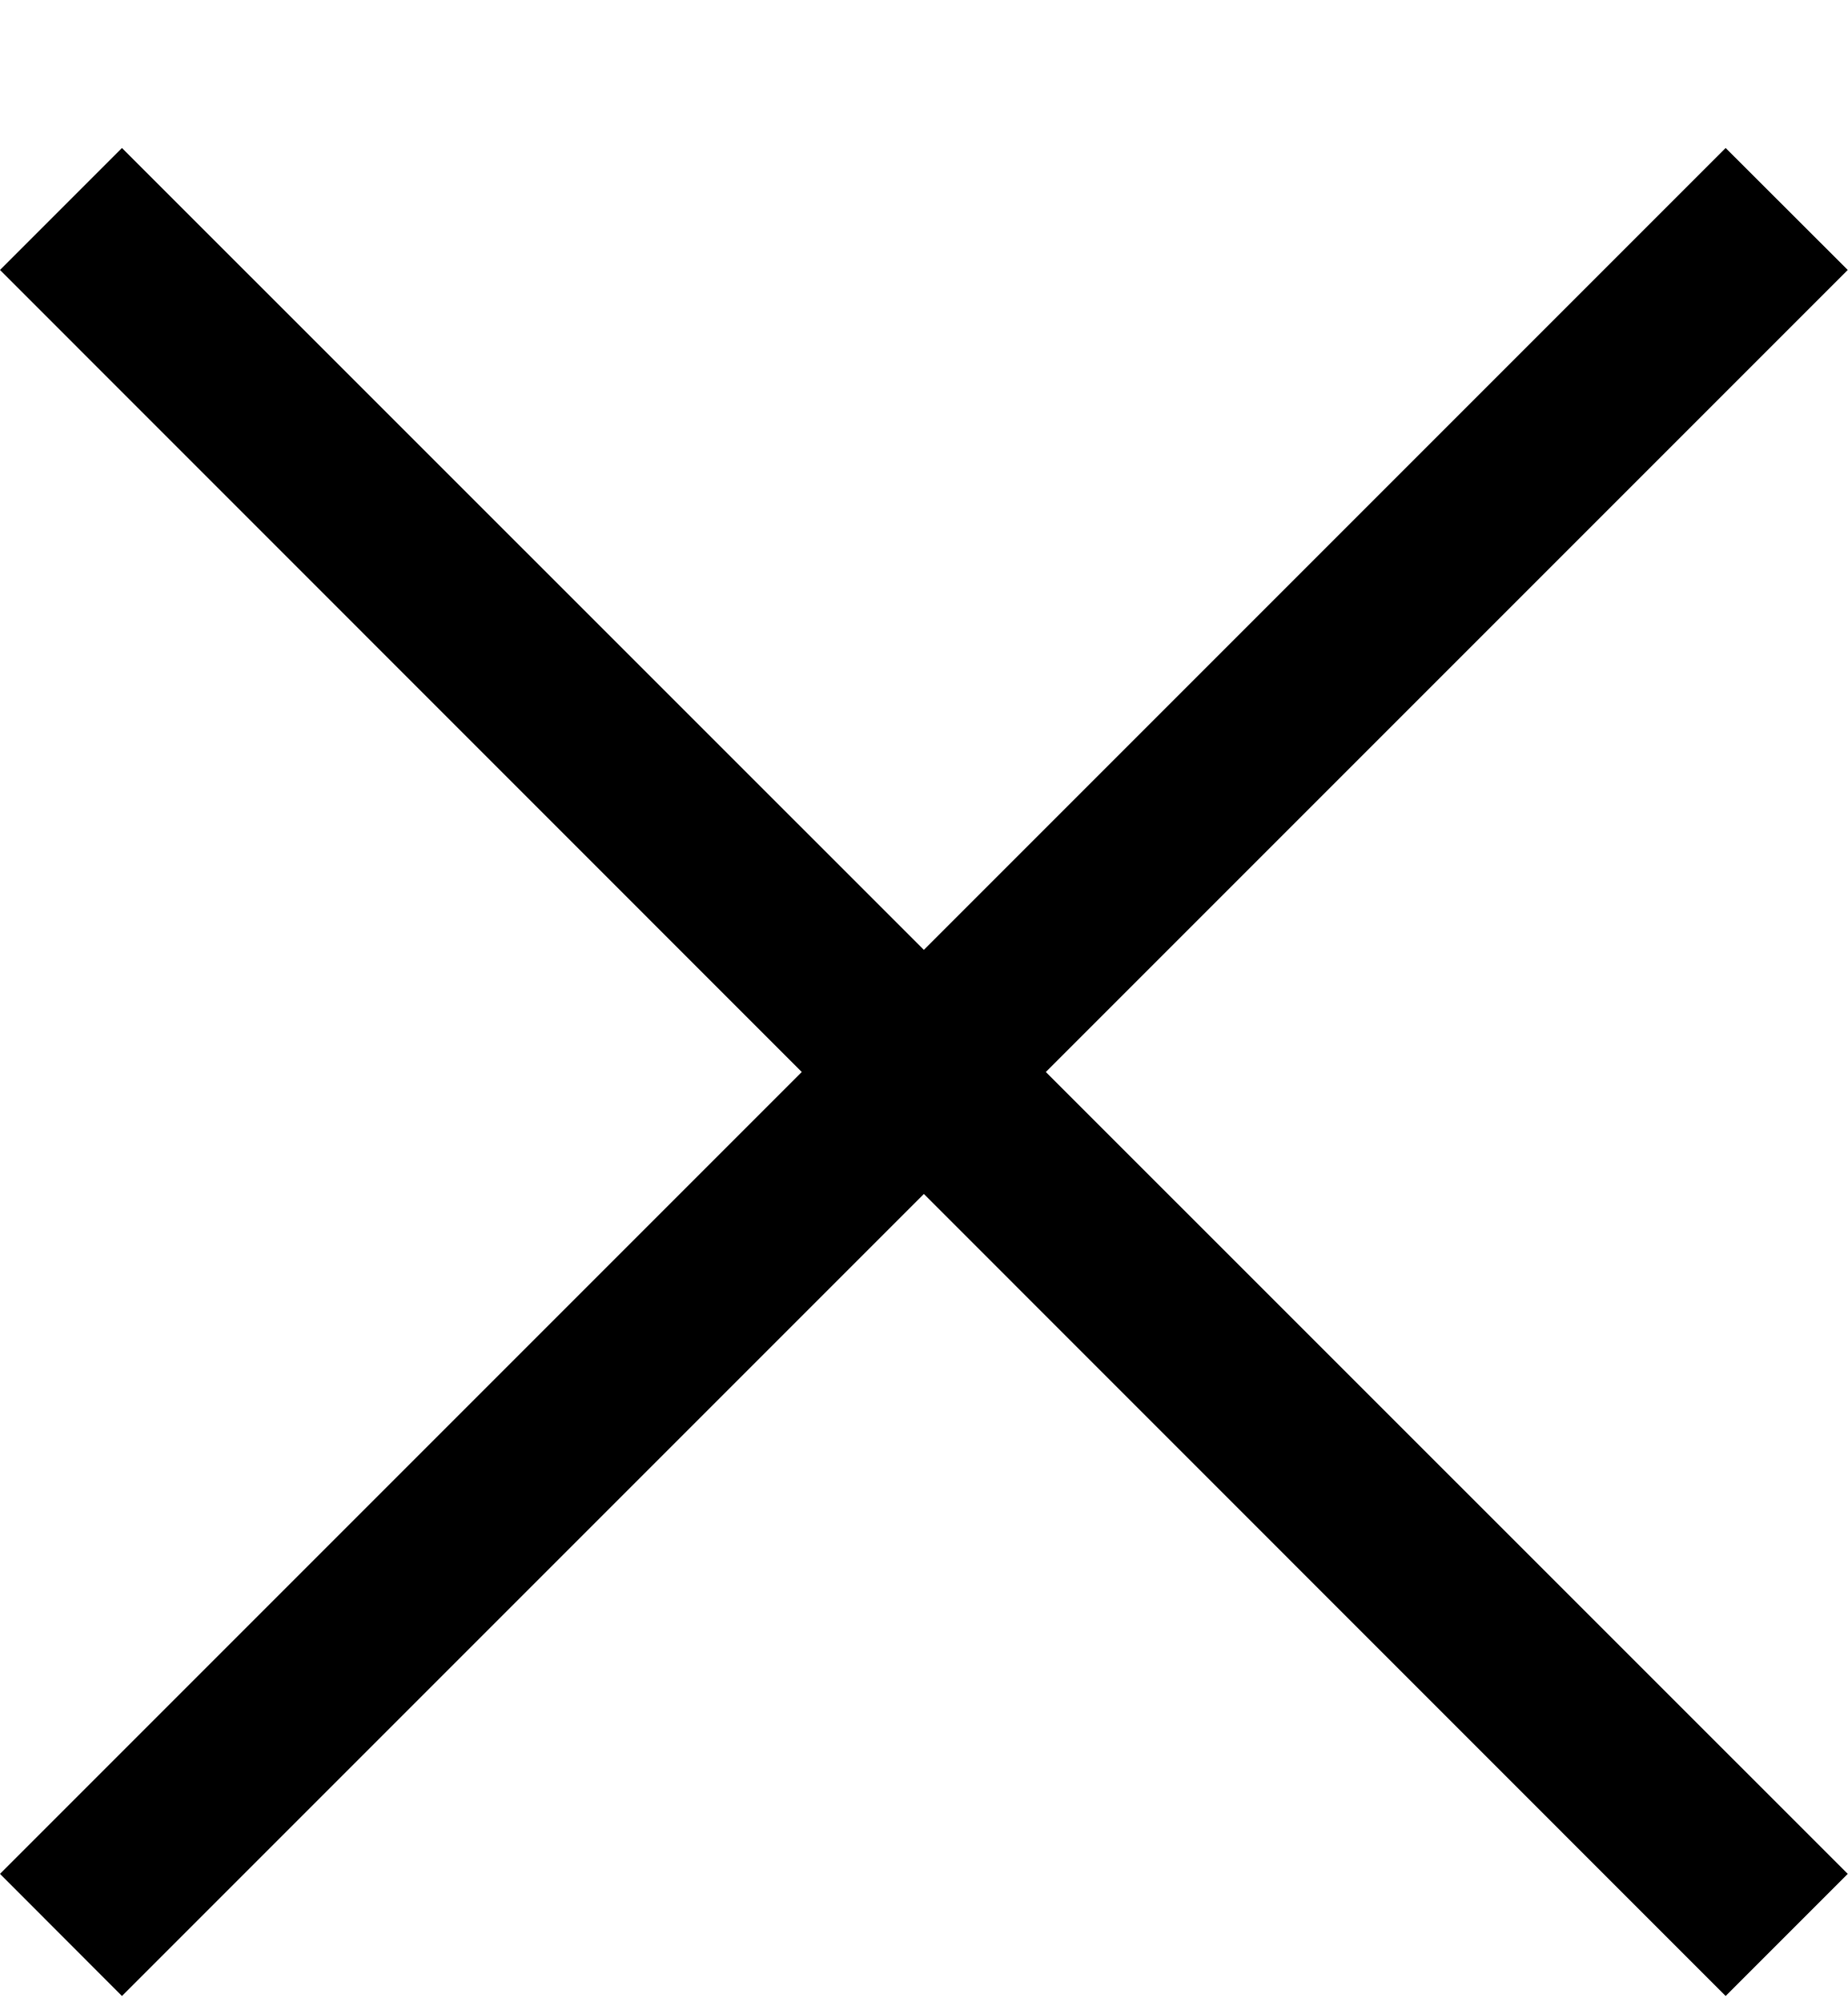
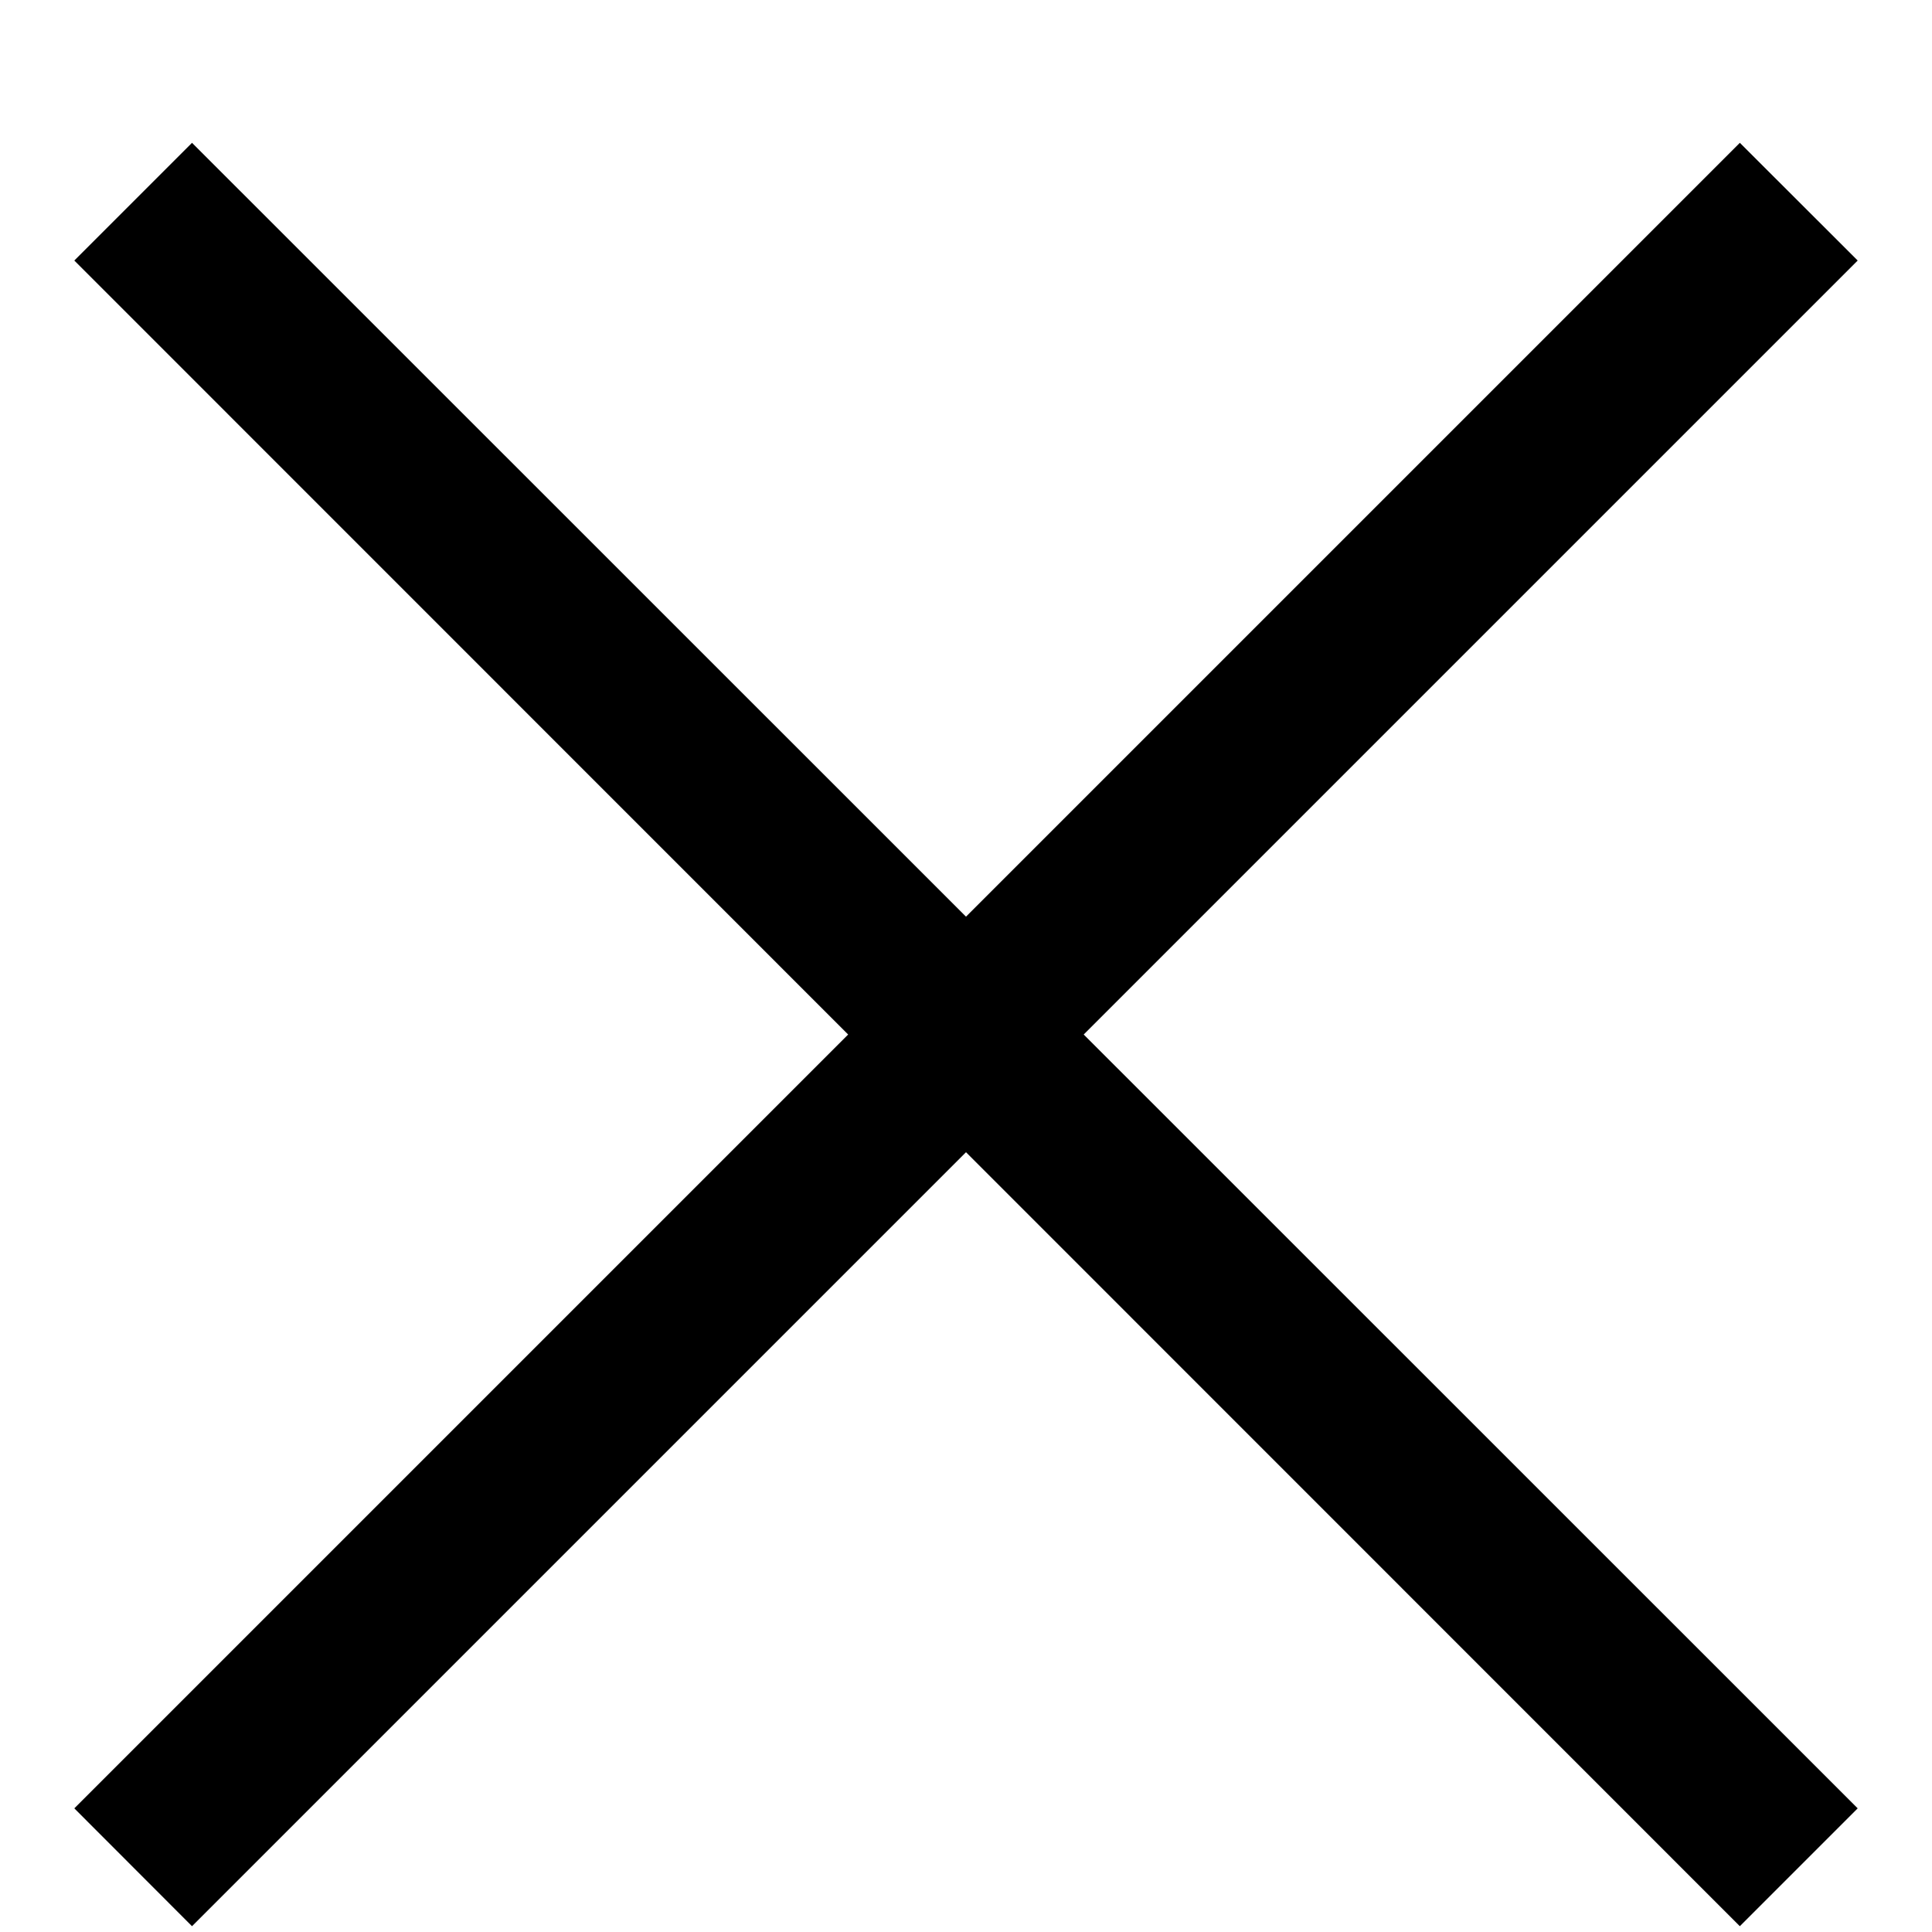
- <svg xmlns="http://www.w3.org/2000/svg" width="12" height="13" viewBox="0 0 12 13" fill="none">
+ <svg xmlns="http://www.w3.org/2000/svg" width="12" height="12" viewBox="0 0 12 13" fill="none">
  <path fill-rule="evenodd" clip-rule="evenodd" d="M6 7.753L11.207 12.961L12 12.168L6.792 6.961L12 1.753L11.207 0.961L6 6.168L0.792 0.961L0 1.753L5.207 6.961L0 12.168L0.792 12.961L6 7.753Z" fill="currentColor" />
</svg>
